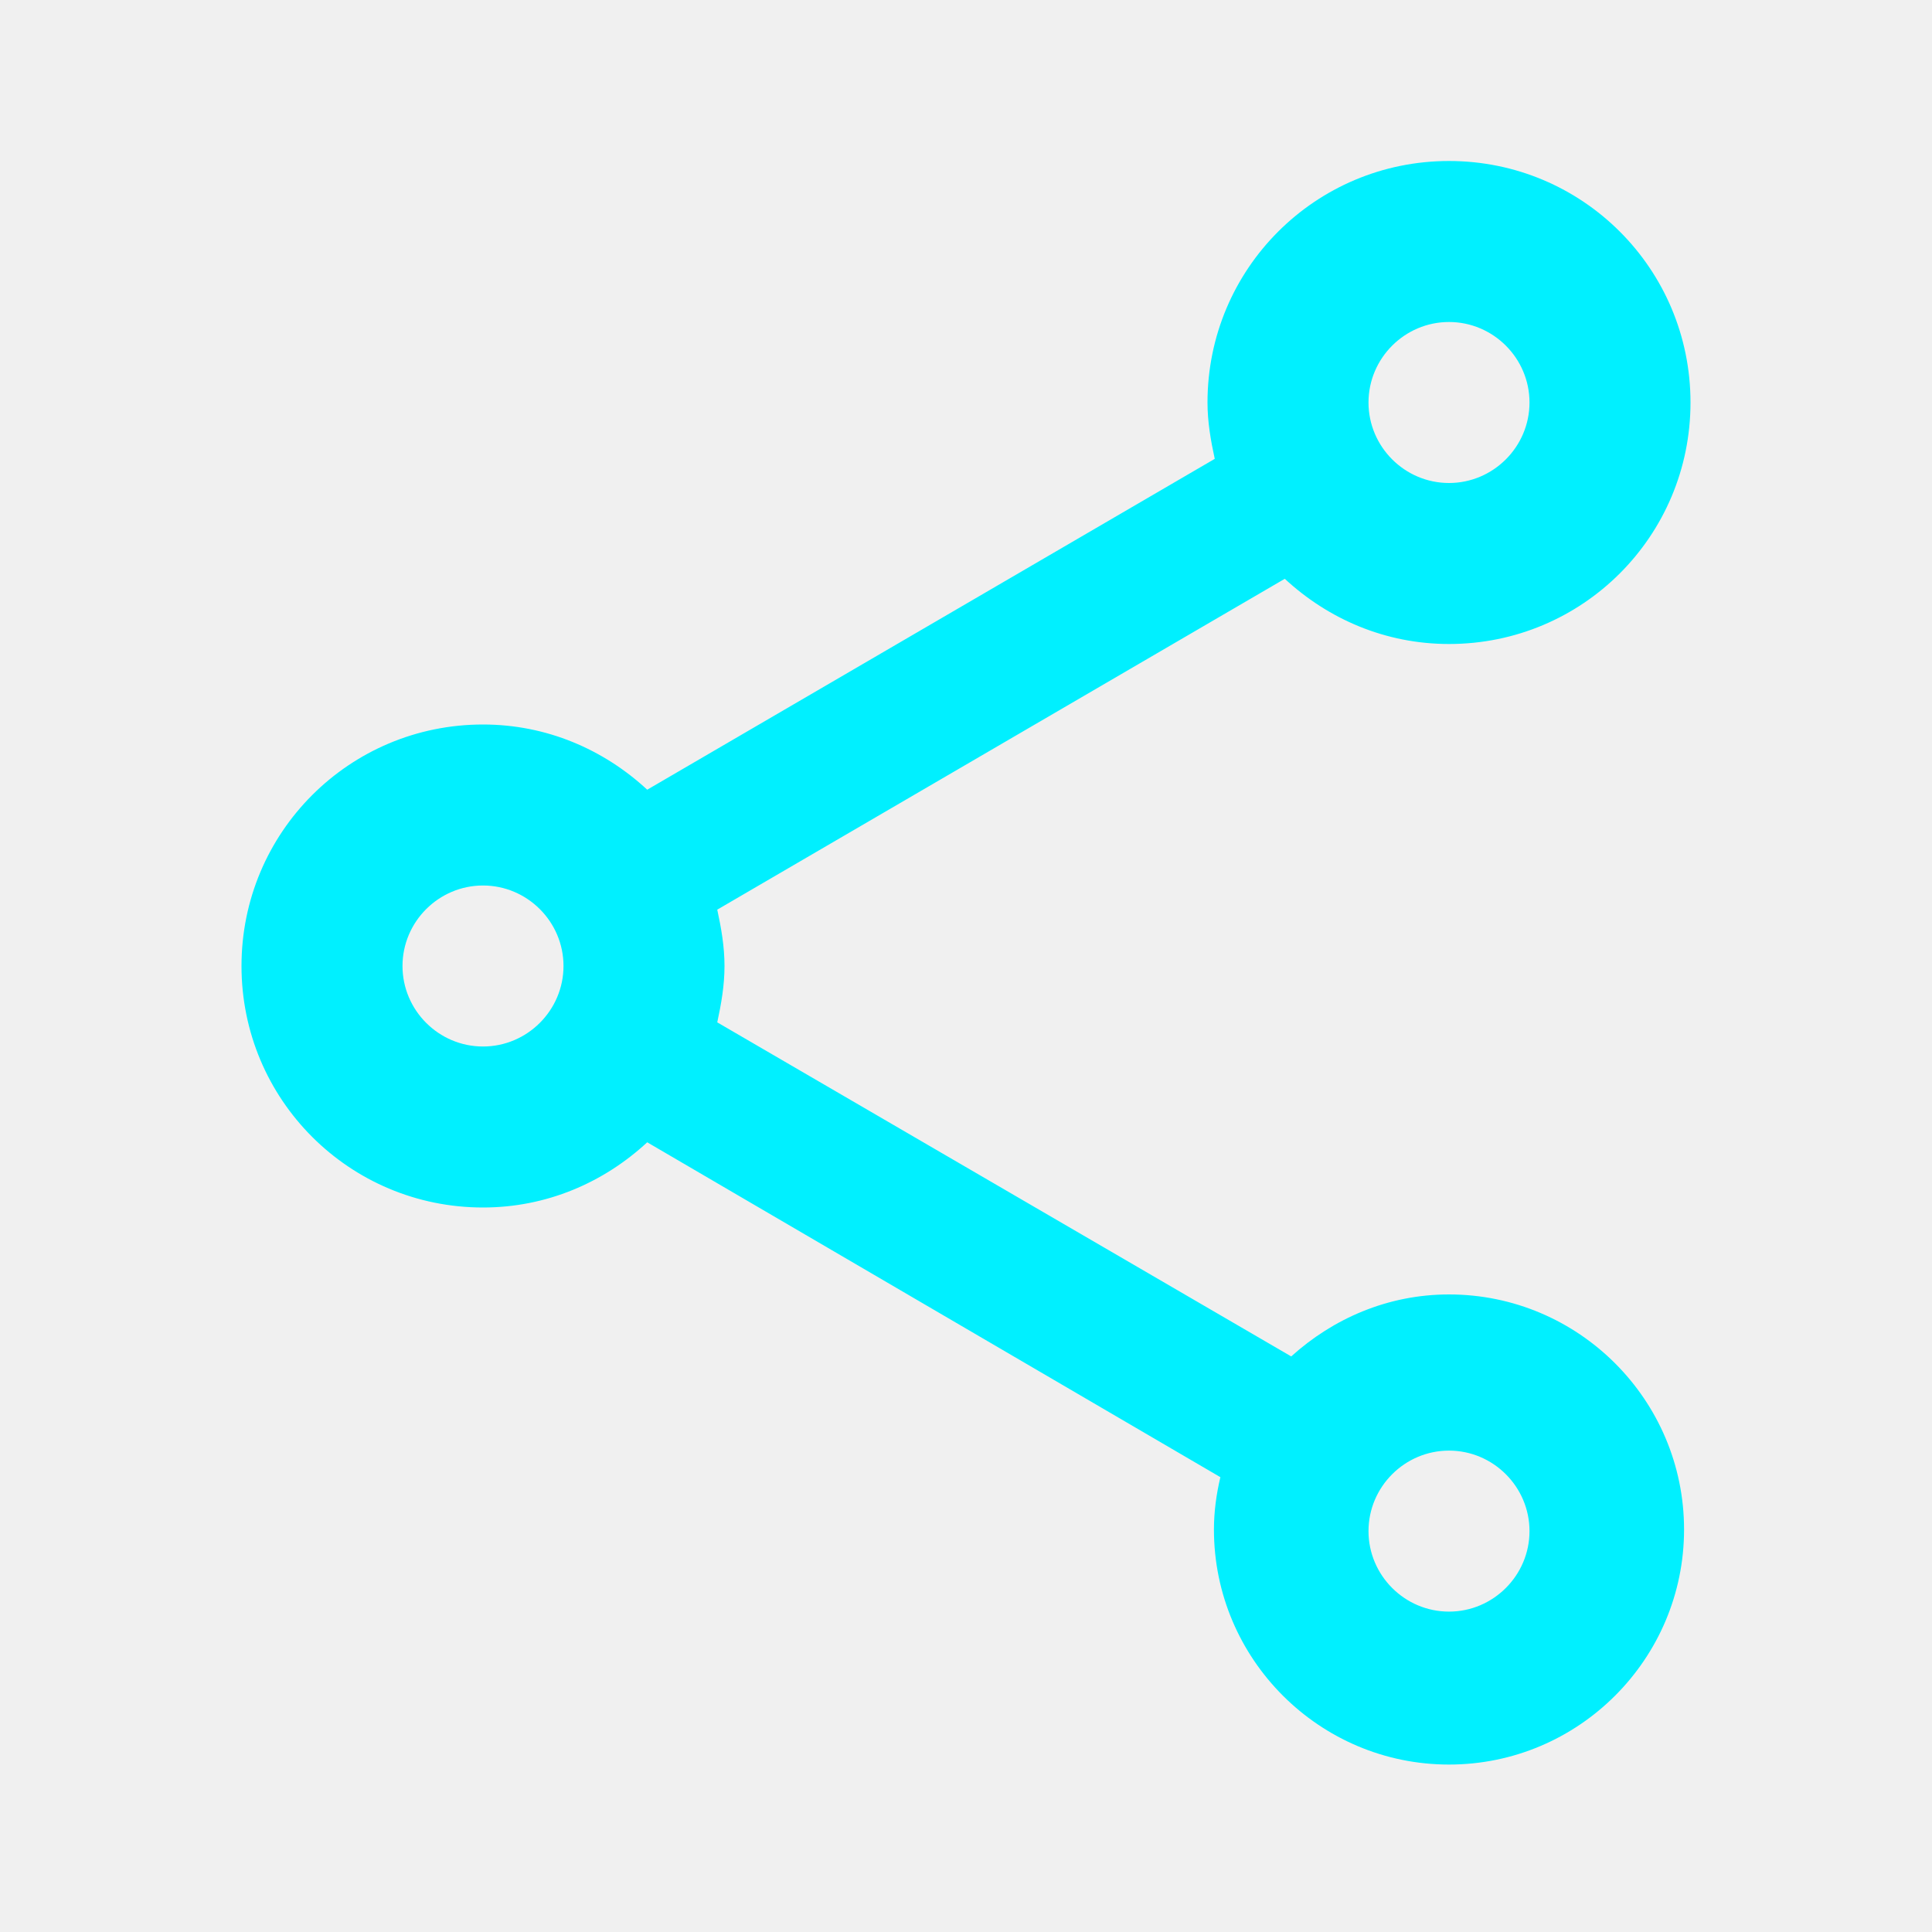
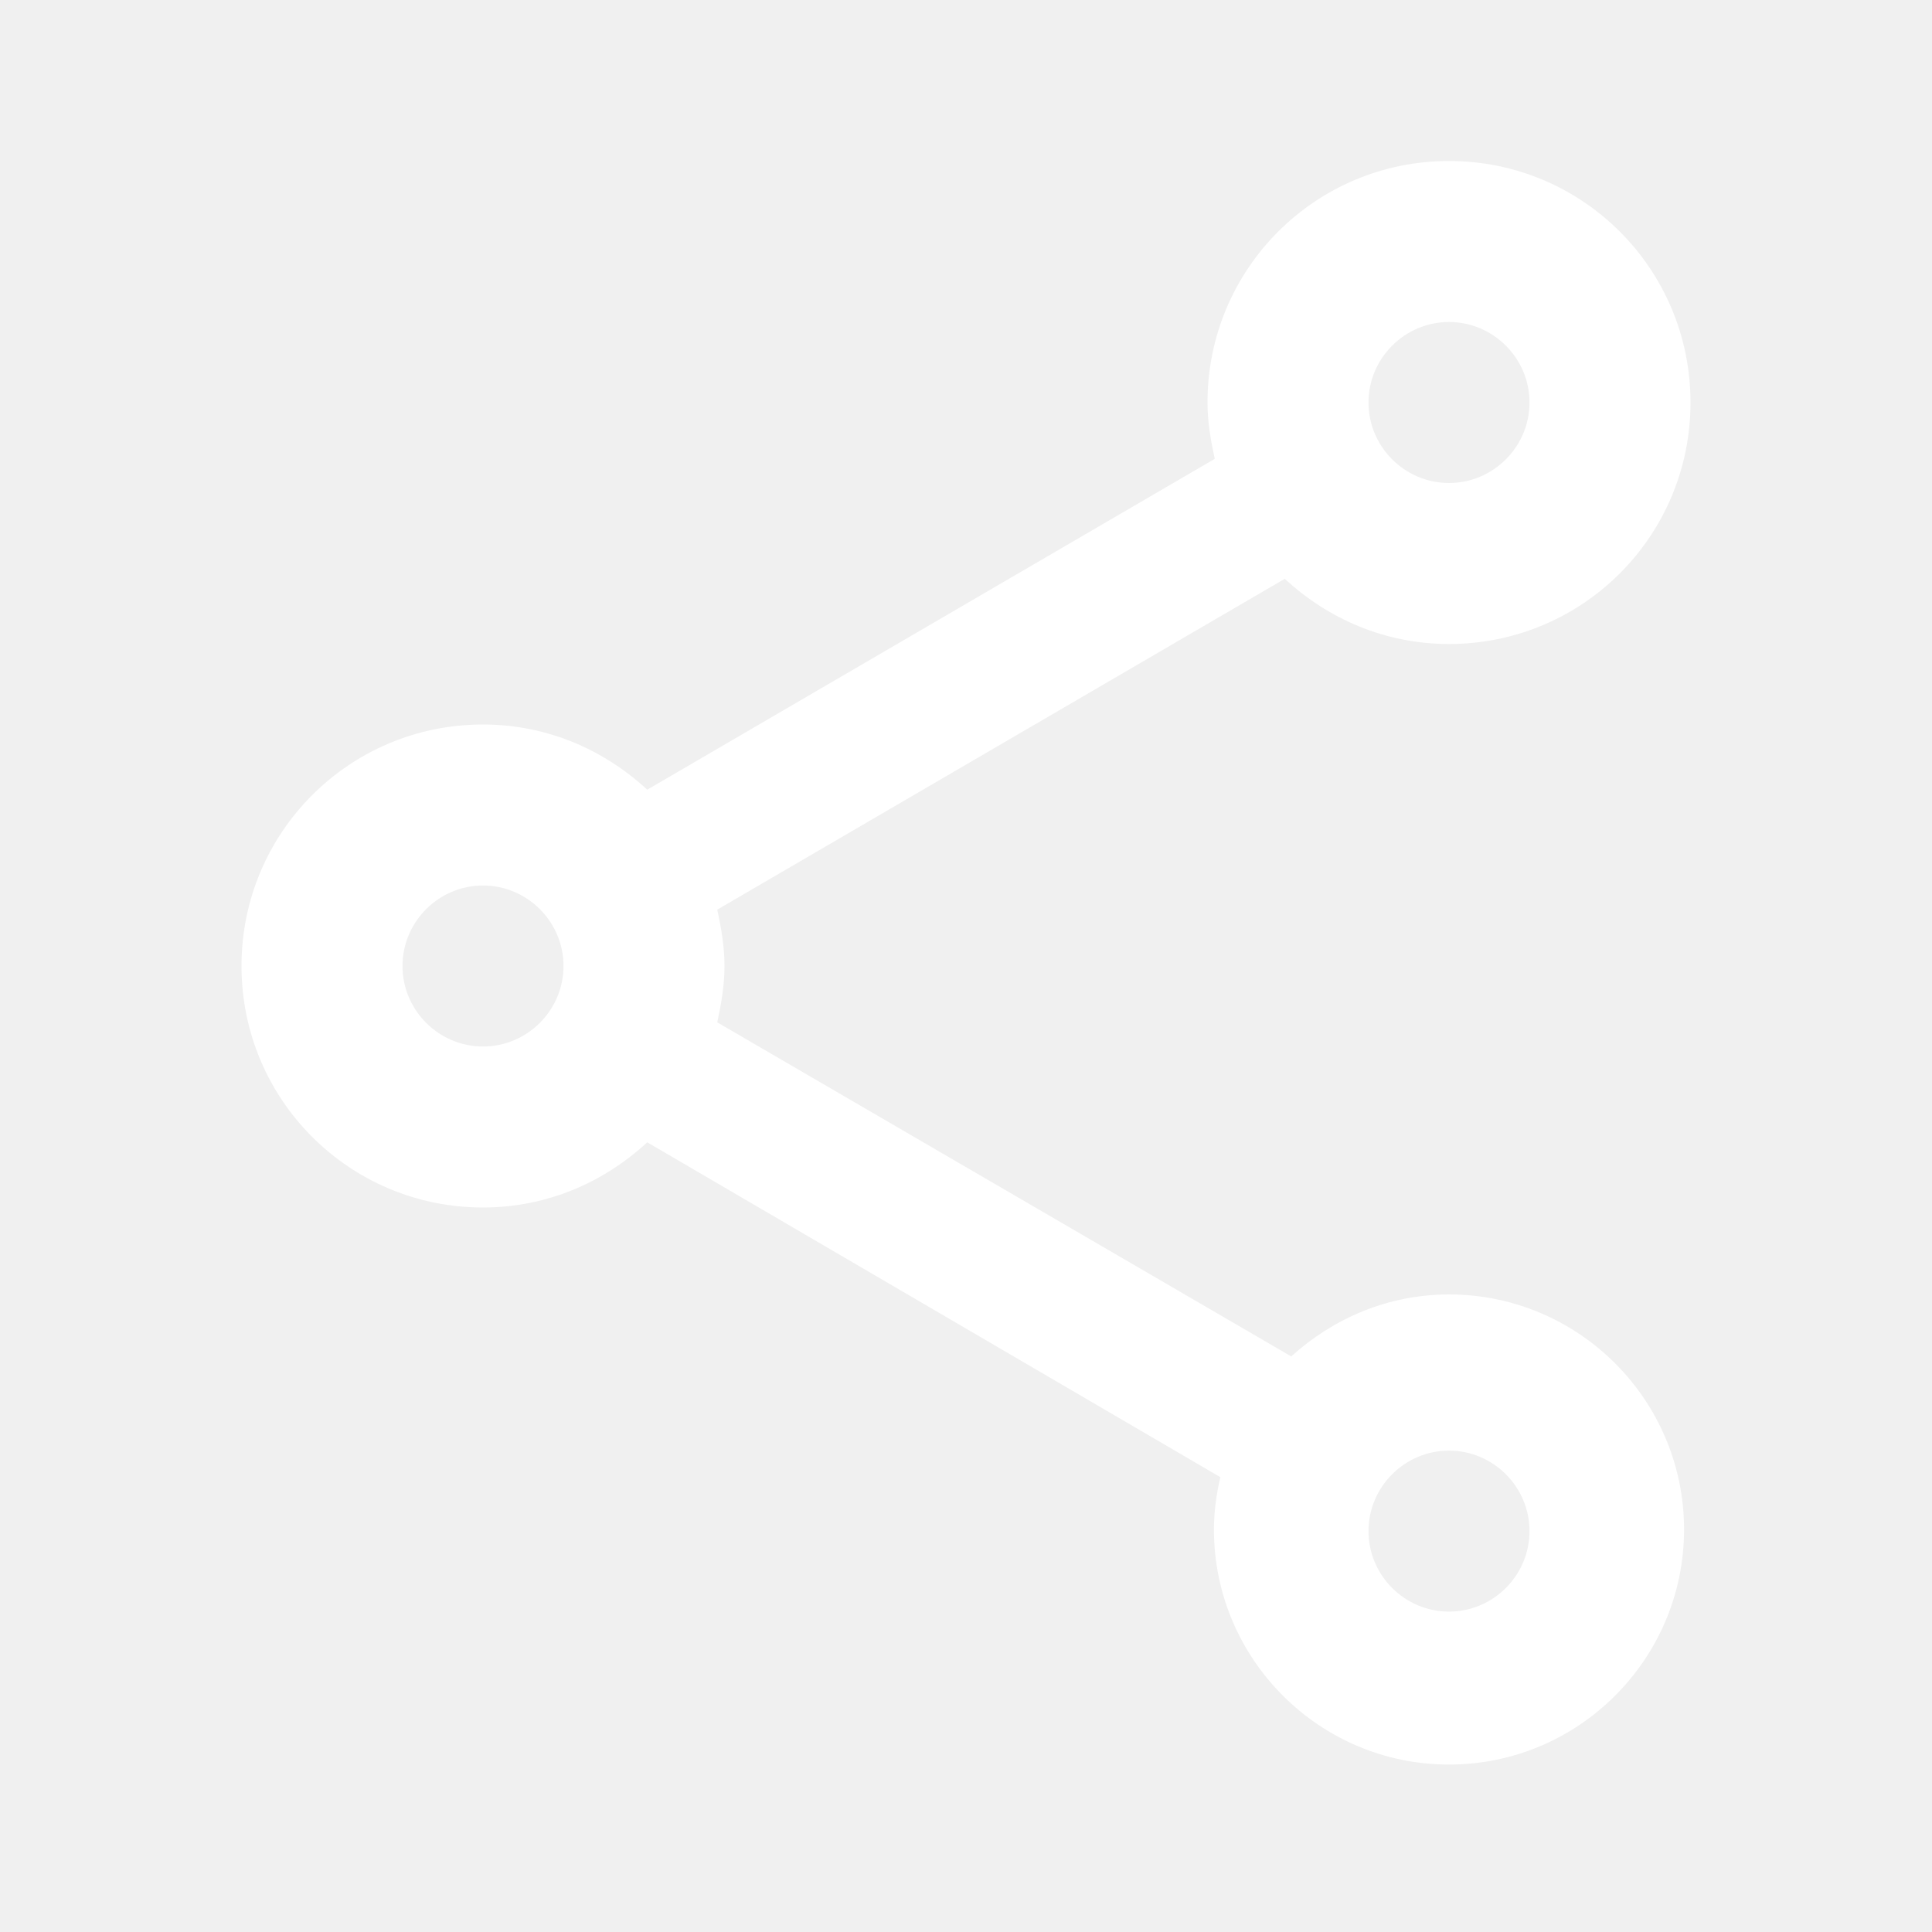
<svg xmlns="http://www.w3.org/2000/svg" height="24" width="24" viewBox="0 0 24 24">
  <path d="M0 0h24v24H0V0z" fill="none" />
-   <path d="M18 16.08c-.76 0-1.44.3-1.96.77L8.91 12.7c.05-.23.09-.46.09-.7s-.04-.47-.09-.7l7.05-4.11c.54.5 1.25.81 2.04.81 1.66 0 3-1.34 3-3s-1.34-3-3-3-3 1.34-3 3c0 .24.04.47.09.7L8.04 9.81C7.5 9.31 6.79 9 6 9c-1.66 0-3 1.34-3 3s1.34 3 3 3c.79 0 1.5-.31 2.04-.81l7.12 4.16c-.05.21-.08.43-.08.65 0 1.61 1.31 2.92 2.92 2.92s2.92-1.31 2.92-2.92c0-1.61-1.31-2.92-2.92-2.92zM18 4c.55 0 1 .45 1 1s-.45 1-1 1-1-.45-1-1 .45-1 1-1zM6 13c-.55 0-1-.45-1-1s.45-1 1-1 1 .45 1 1-.45 1-1 1zm12 7.02c-.55 0-1-.45-1-1s.45-1 1-1 1 .45 1 1-.45 1-1 1z" fill="#00F0FF" />
+   <path d="M18 16.08c-.76 0-1.44.3-1.96.77L8.91 12.7c.05-.23.09-.46.09-.7s-.04-.47-.09-.7l7.05-4.11c.54.5 1.25.81 2.04.81 1.66 0 3-1.34 3-3s-1.34-3-3-3-3 1.34-3 3c0 .24.04.47.09.7L8.04 9.81C7.5 9.31 6.79 9 6 9c-1.66 0-3 1.34-3 3s1.34 3 3 3c.79 0 1.5-.31 2.04-.81l7.12 4.16c-.05.21-.08.43-.08.65 0 1.61 1.31 2.92 2.92 2.92s2.92-1.31 2.92-2.92c0-1.61-1.31-2.92-2.92-2.92zM18 4c.55 0 1 .45 1 1s-.45 1-1 1-1-.45-1-1 .45-1 1-1zM6 13c-.55 0-1-.45-1-1s.45-1 1-1 1 .45 1 1-.45 1-1 1zm12 7.02c-.55 0-1-.45-1-1s.45-1 1-1 1 .45 1 1-.45 1-1 1z" fill="#fff" />
</svg>
